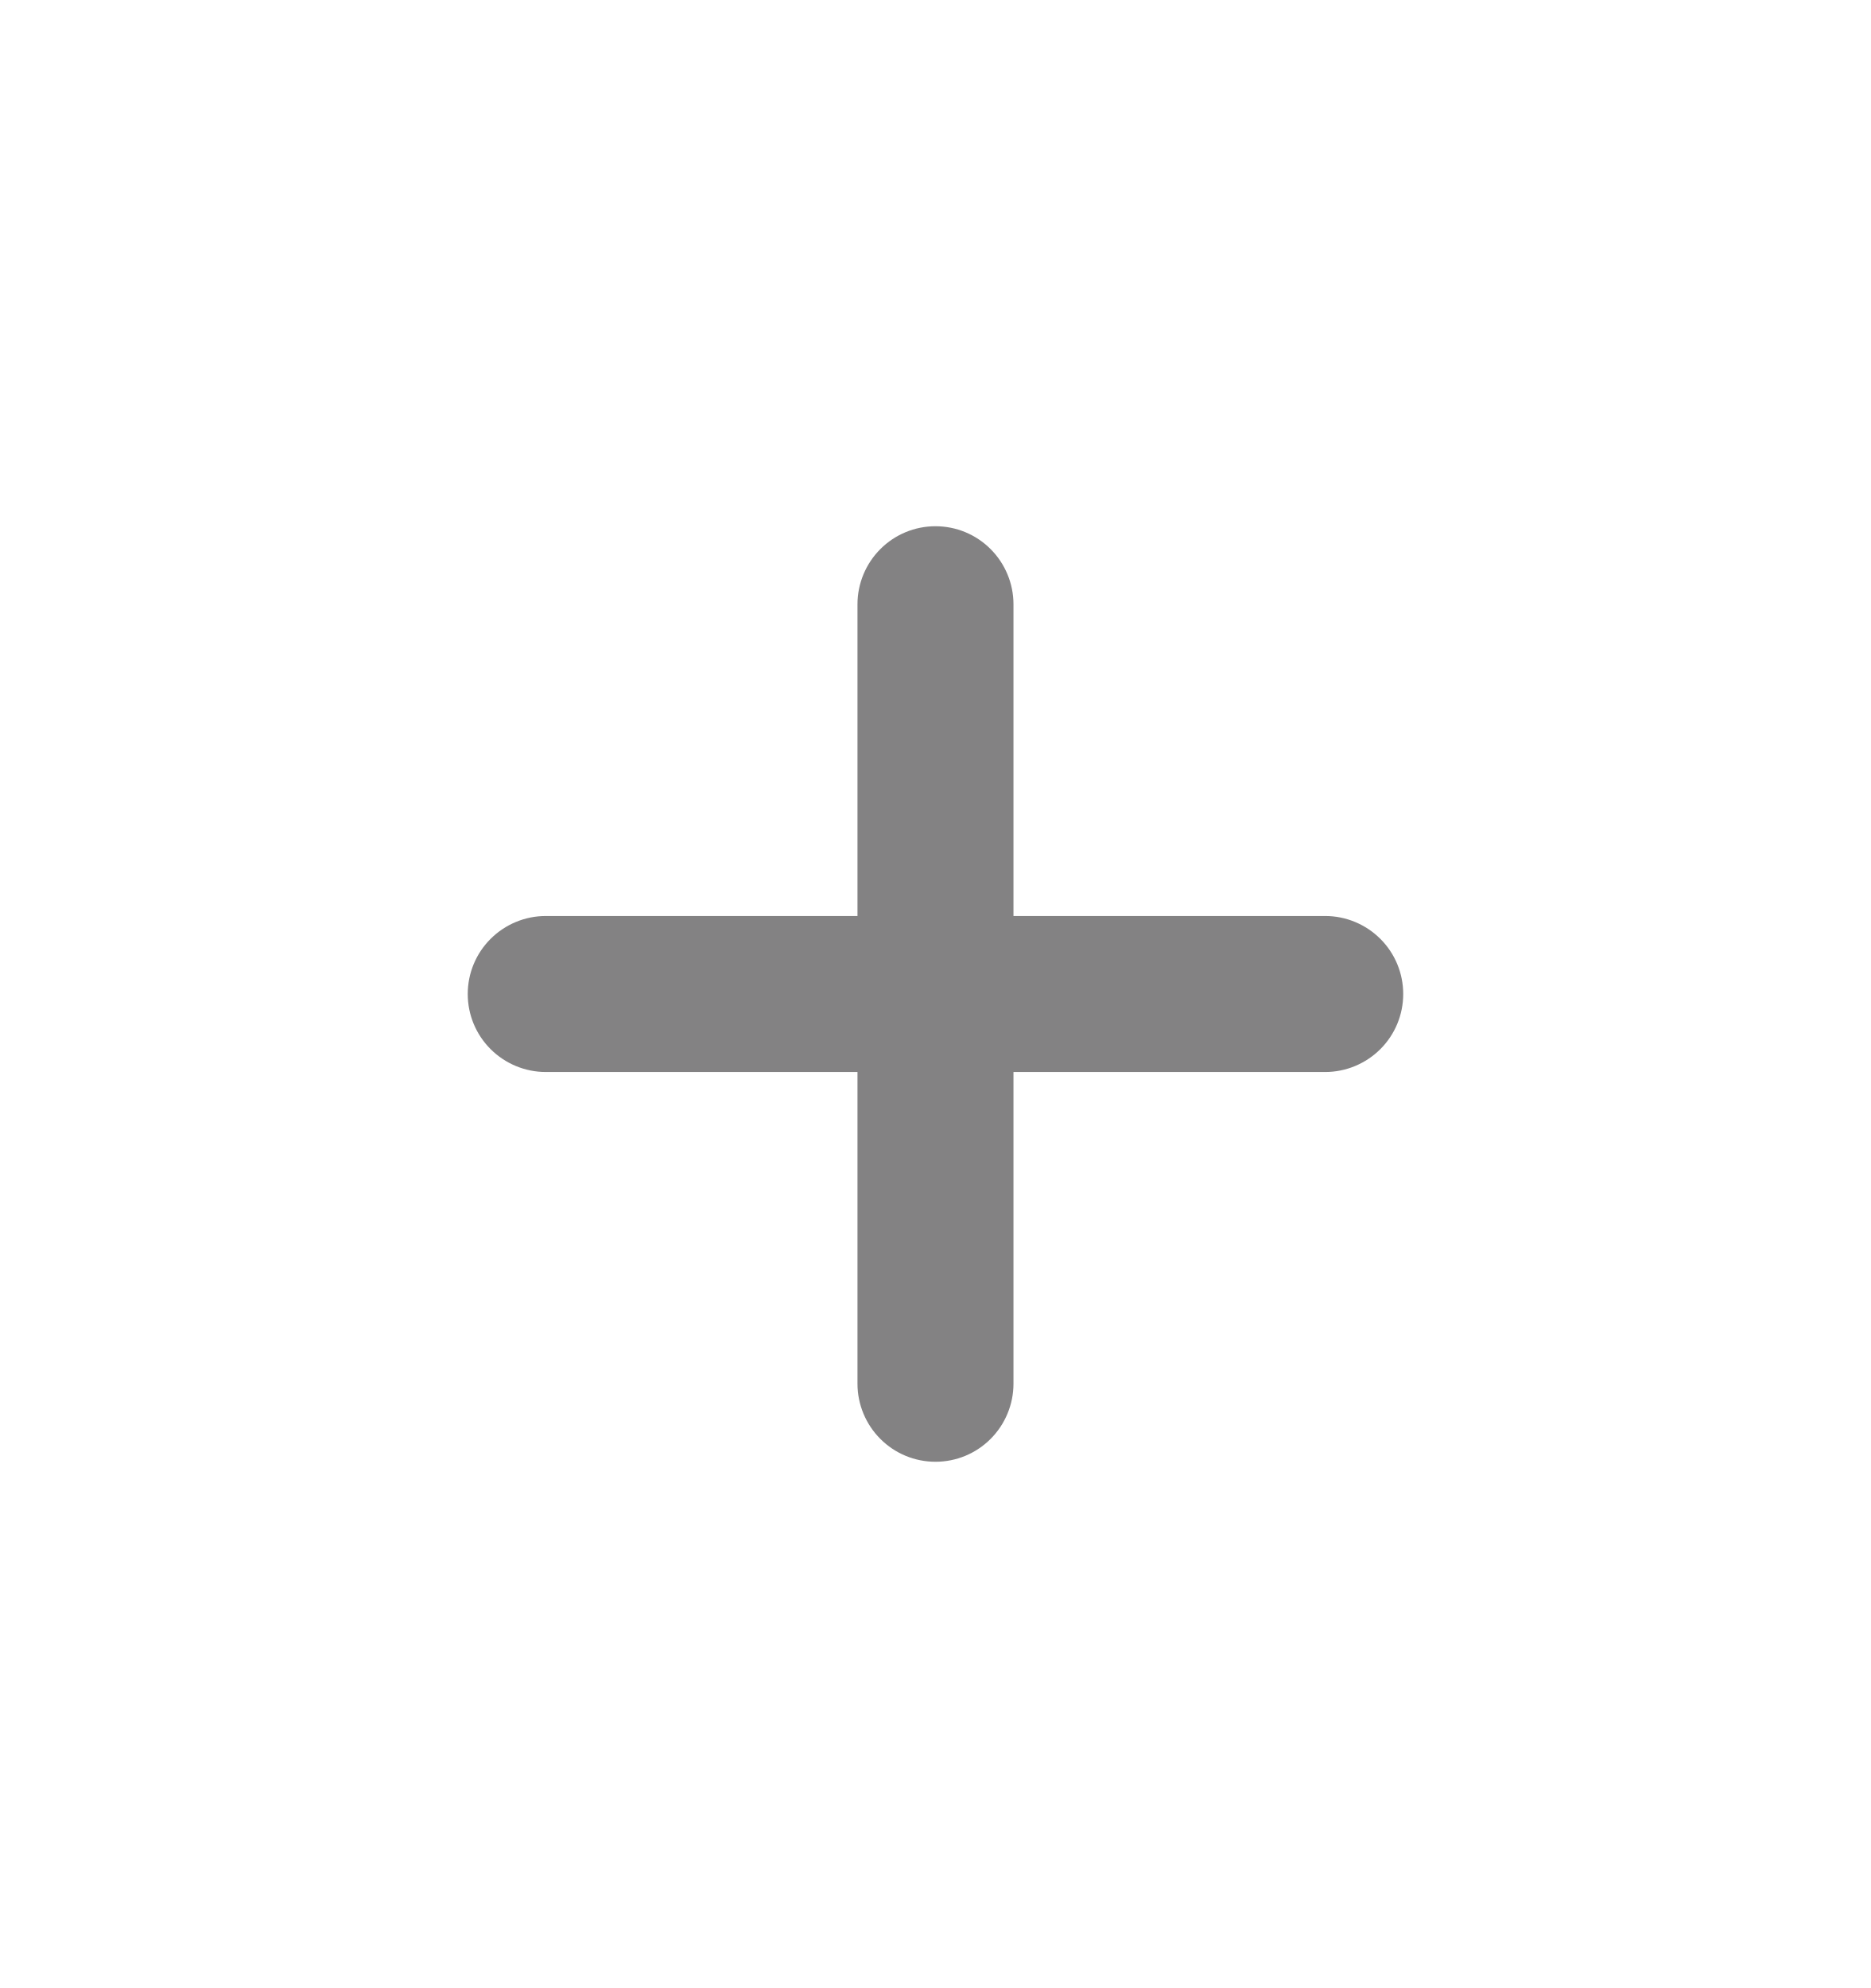
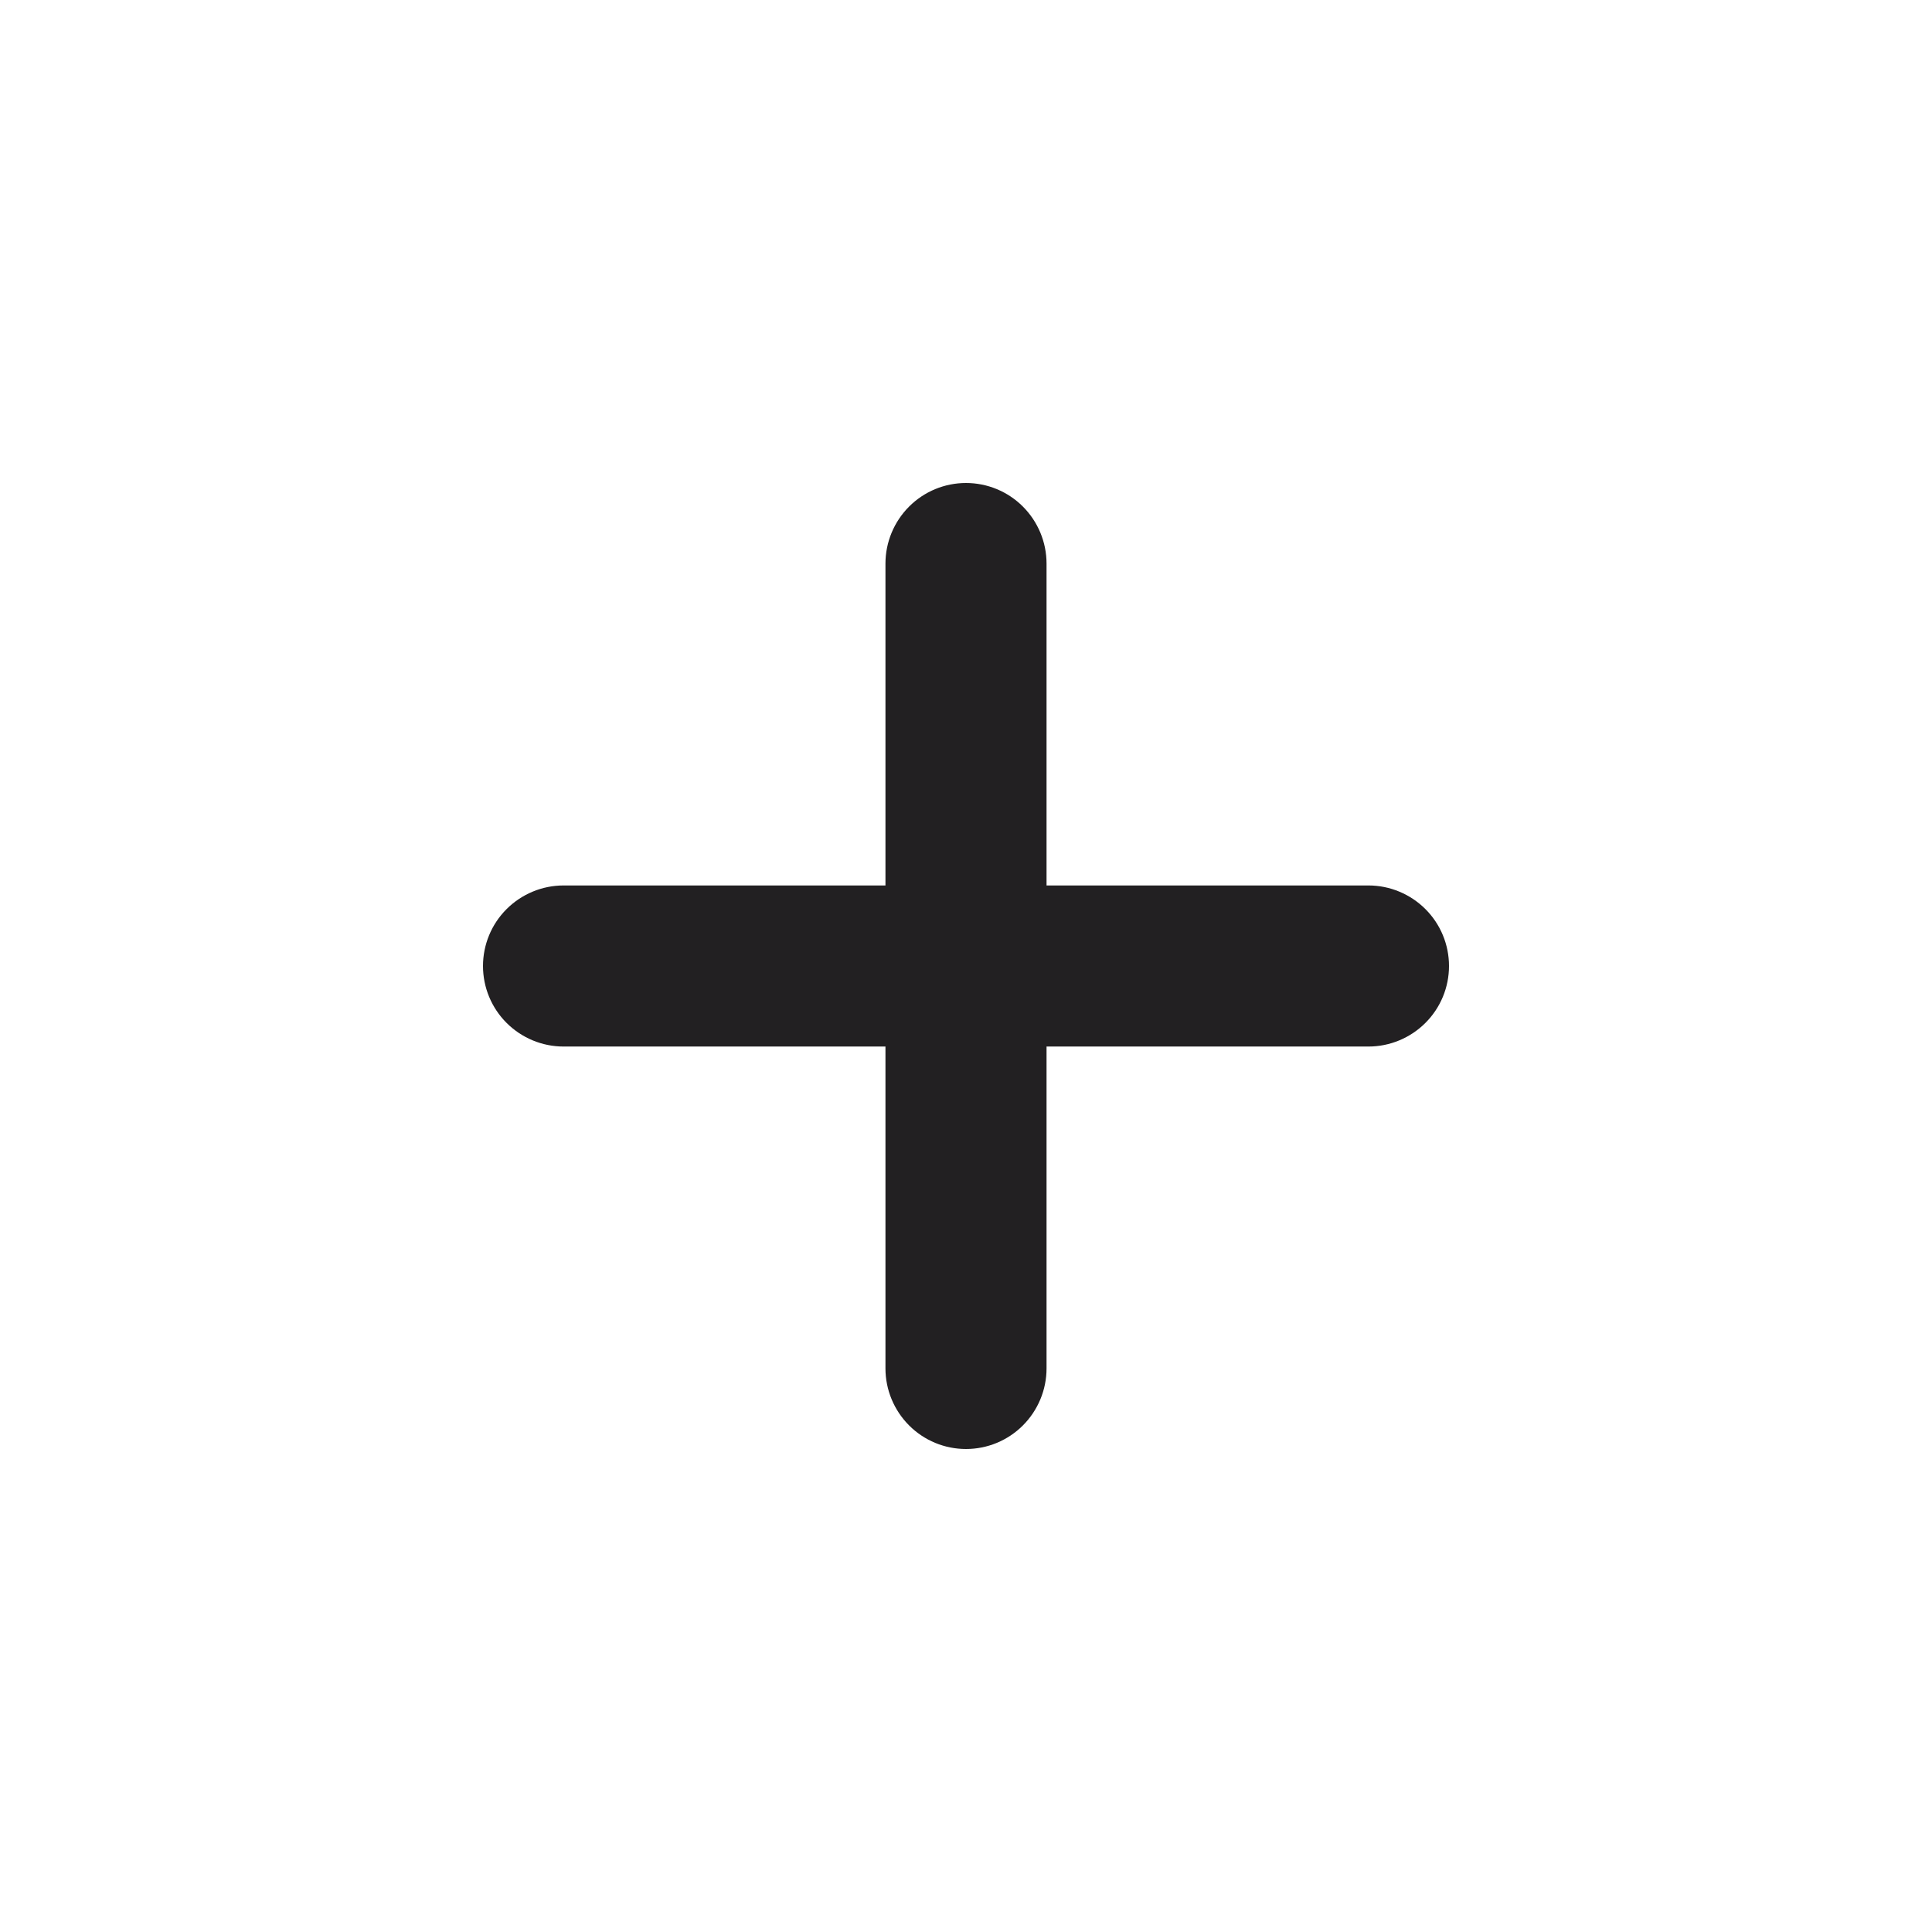
- <svg xmlns="http://www.w3.org/2000/svg" width="16" height="17" viewBox="0 0 16 17" fill="none">
-   <path d="M11.333 7.833H8.667V5.167C8.667 4.99 8.596 4.82 8.471 4.695C8.346 4.57 8.177 4.5 8 4.5C7.823 4.5 7.654 4.57 7.529 4.695C7.404 4.82 7.333 4.99 7.333 5.167V7.833H4.667C4.49 7.833 4.32 7.904 4.195 8.029C4.07 8.154 4 8.323 4 8.5C4 8.677 4.07 8.846 4.195 8.971C4.32 9.096 4.49 9.167 4.667 9.167H7.333V11.833C7.333 12.01 7.404 12.18 7.529 12.305C7.654 12.43 7.823 12.5 8 12.5C8.177 12.5 8.346 12.43 8.471 12.305C8.596 12.18 8.667 12.01 8.667 11.833V9.167H11.333C11.51 9.167 11.68 9.096 11.805 8.971C11.93 8.846 12 8.677 12 8.5C12 8.323 11.93 8.154 11.805 8.029C11.68 7.904 11.51 7.833 11.333 7.833Z" fill="#838283" />
+ <svg xmlns="http://www.w3.org/2000/svg" width="16" height="16" viewBox="0 0 16 16" fill="none">
+   <g id="fi-sr-plus-small">
+     <path id="Vector" d="M11.333 7.333H8.667V4.667C8.667 4.49 8.596 4.32 8.471 4.195C8.346 4.07 8.177 4 8 4C7.823 4 7.654 4.07 7.529 4.195C7.404 4.32 7.333 4.49 7.333 4.667V7.333H4.667C4.49 7.333 4.32 7.404 4.195 7.529C4.07 7.654 4 7.823 4 8C4 8.177 4.07 8.346 4.195 8.471C4.32 8.596 4.49 8.667 4.667 8.667H7.333V11.333C7.333 11.51 7.404 11.68 7.529 11.805C7.654 11.93 7.823 12 8 12C8.177 12 8.346 11.93 8.471 11.805C8.596 11.68 8.667 11.51 8.667 11.333V8.667H11.333C11.51 8.667 11.68 8.596 11.805 8.471C11.93 8.346 12 8.177 12 8C12 7.823 11.93 7.654 11.805 7.529C11.68 7.404 11.51 7.333 11.333 7.333Z" fill="#222022" />
+   </g>
</svg>
